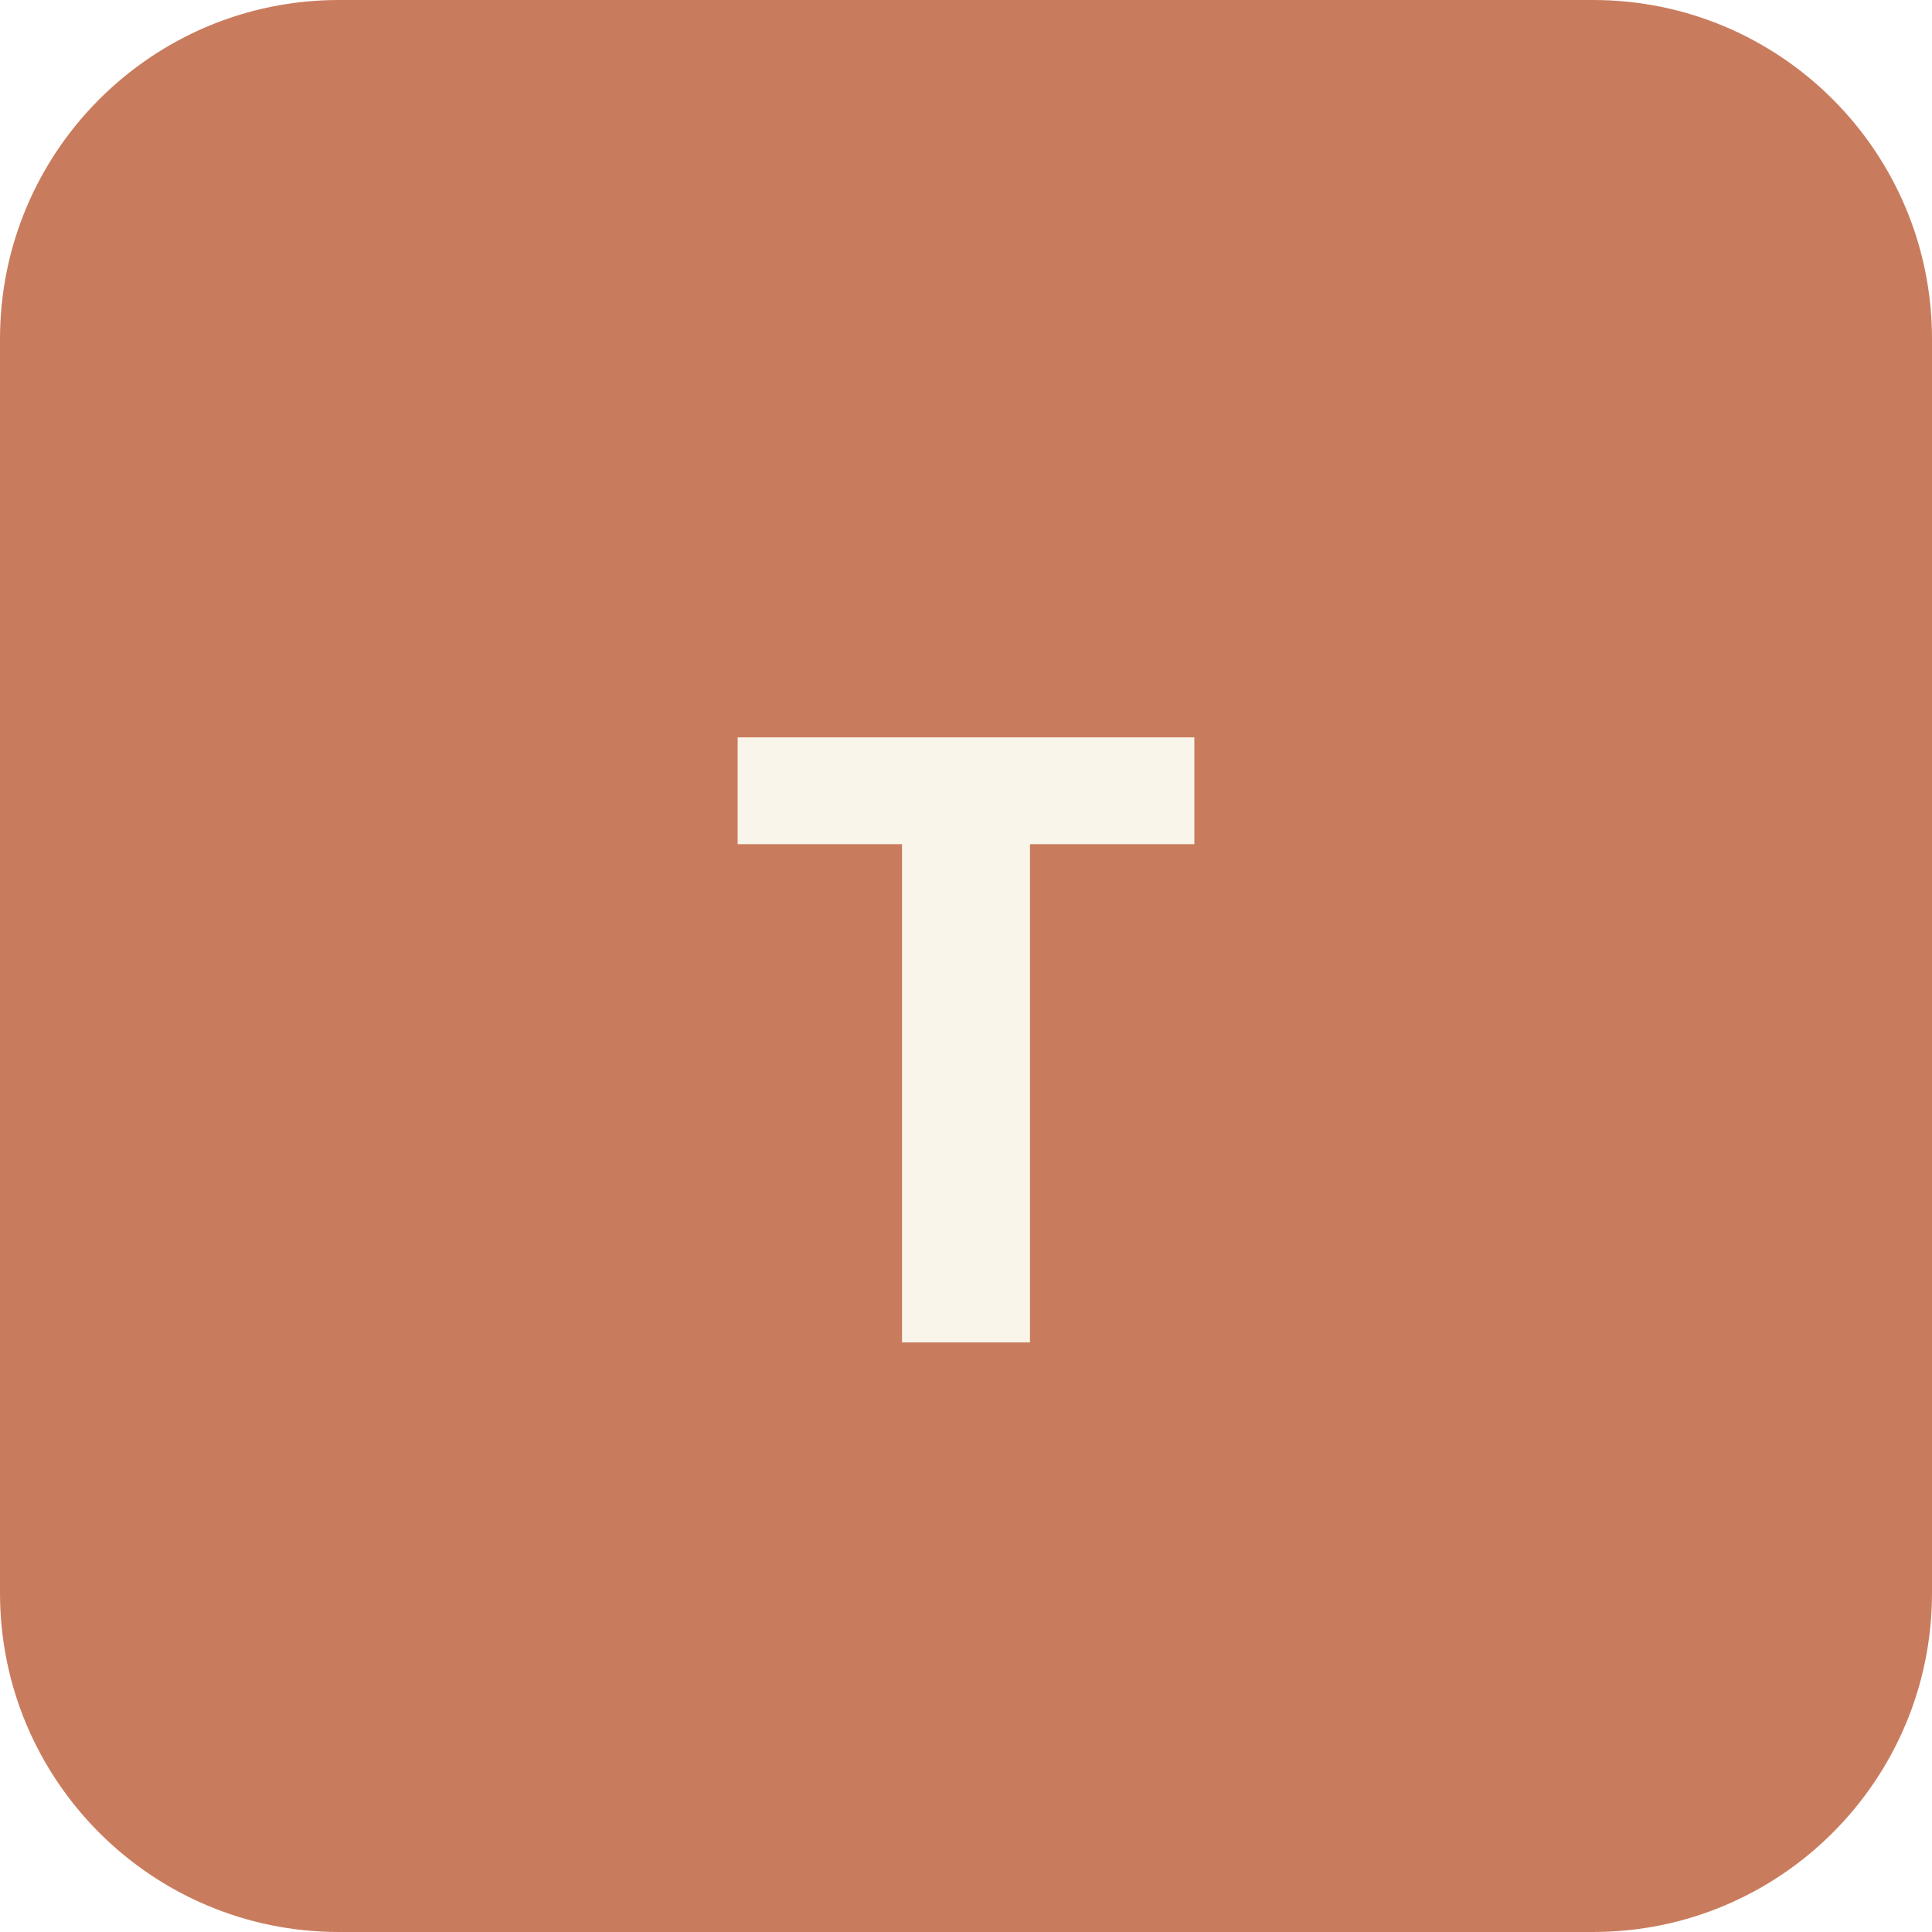
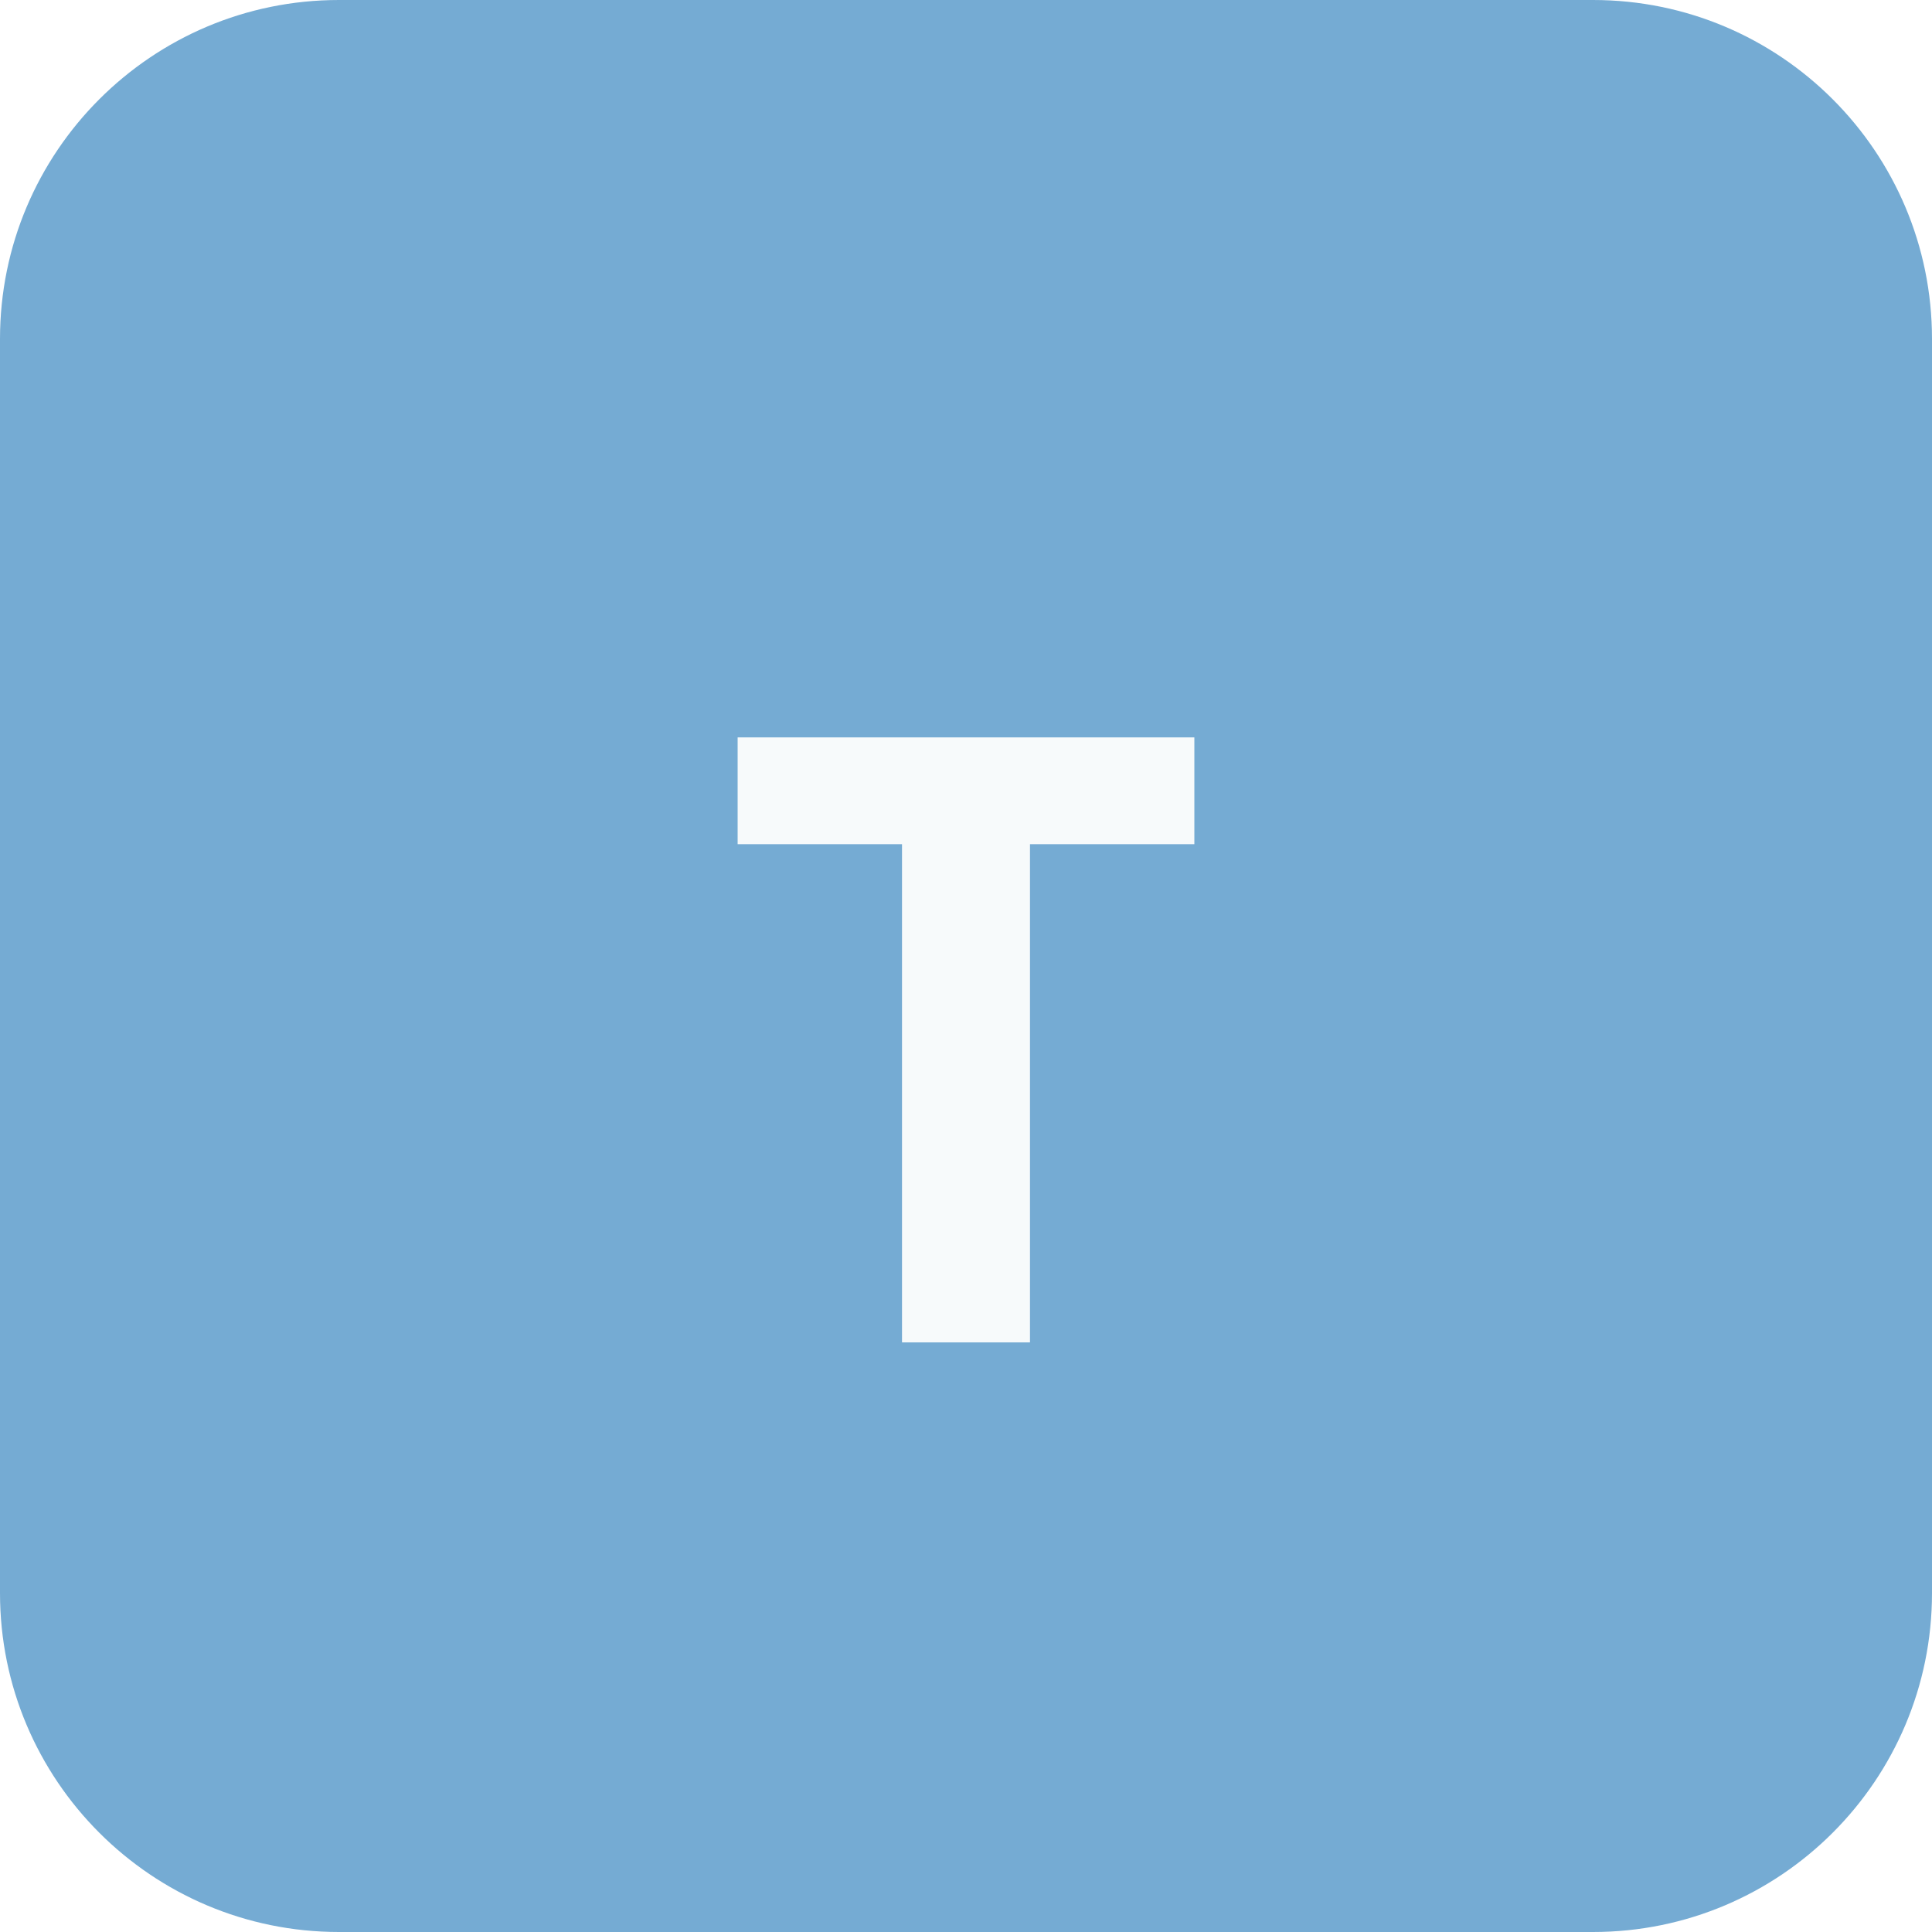
<svg xmlns="http://www.w3.org/2000/svg" width="456" height="456" viewBox="0 0 456 456">
-   <rect width="456" height="456" rx="80" fill="#C97C5D" />
-   <text x="50%" y="54%" dominant-baseline="middle" text-anchor="middle" font-family="Segoe UI, sans-serif" font-size="200" font-weight="700" fill="#FAF5EB">T</text>
+   <rect width="456" height="456" rx="80" fill="#75ABD3" />
+   <text x="50%" y="54%" dominant-baseline="middle" text-anchor="middle" font-family="Segoe UI, sans-serif" font-size="200" font-weight="700" fill="#F7FAFB">T</text>
</svg>
